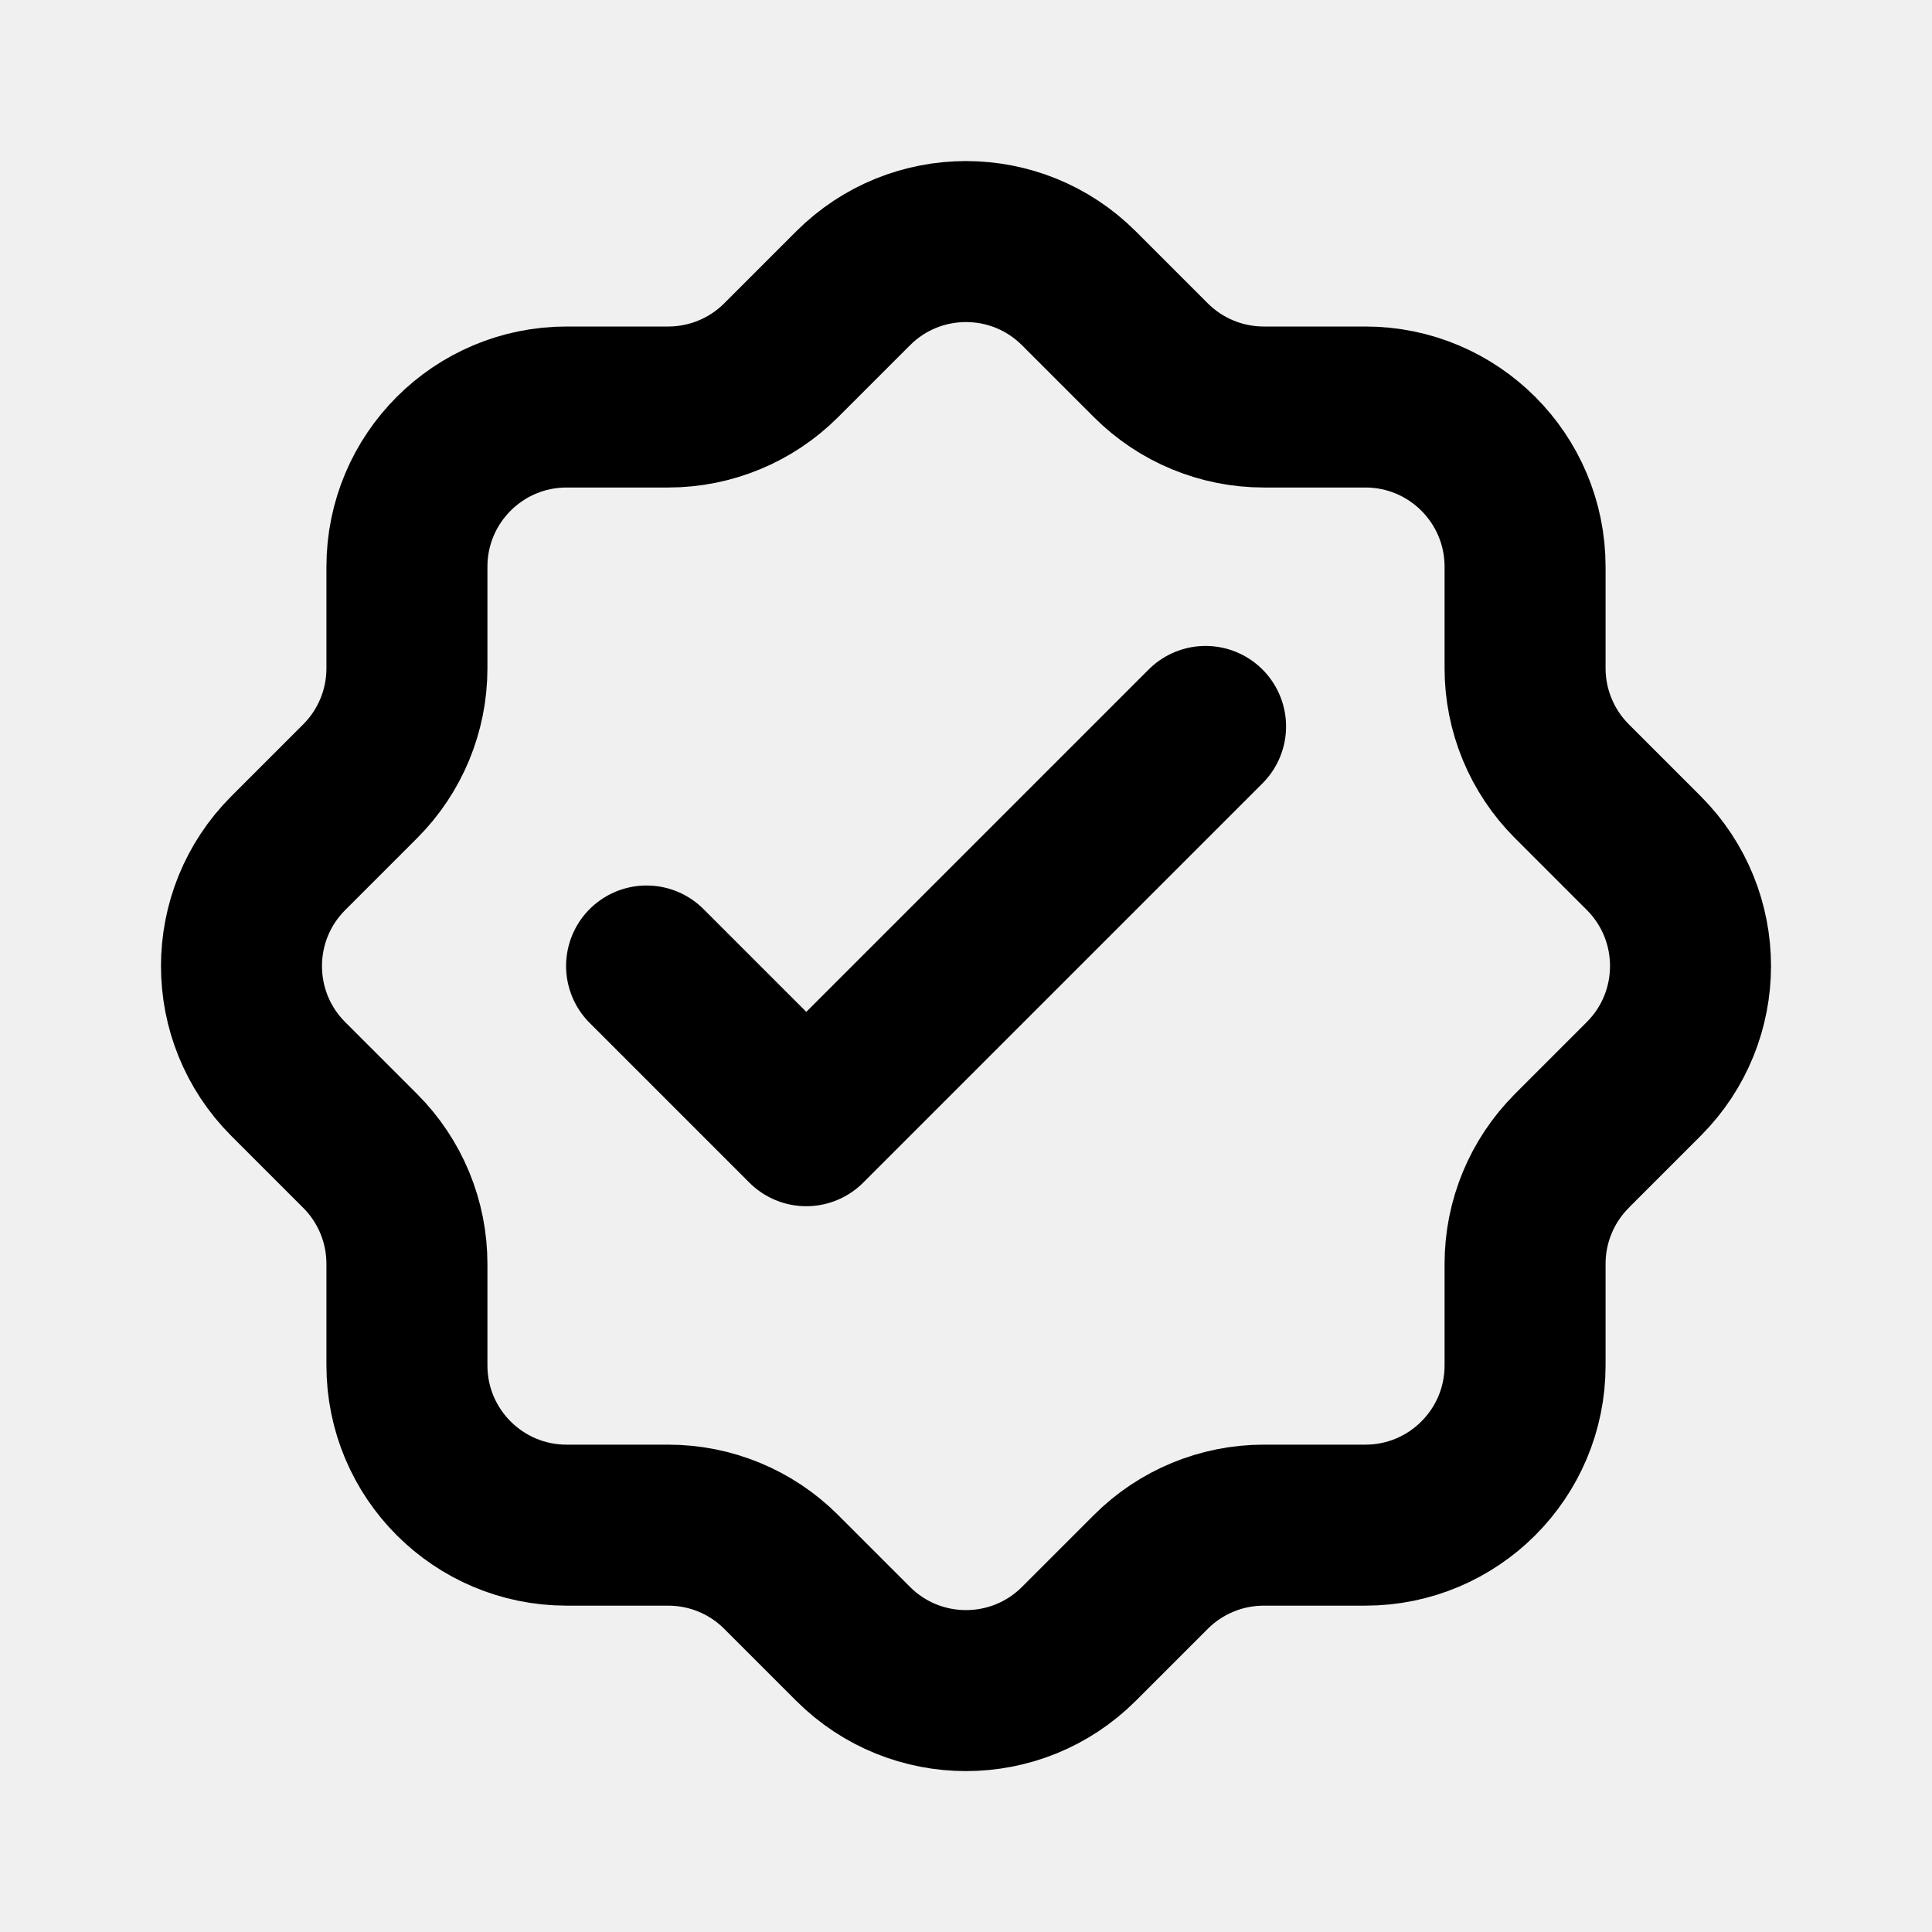
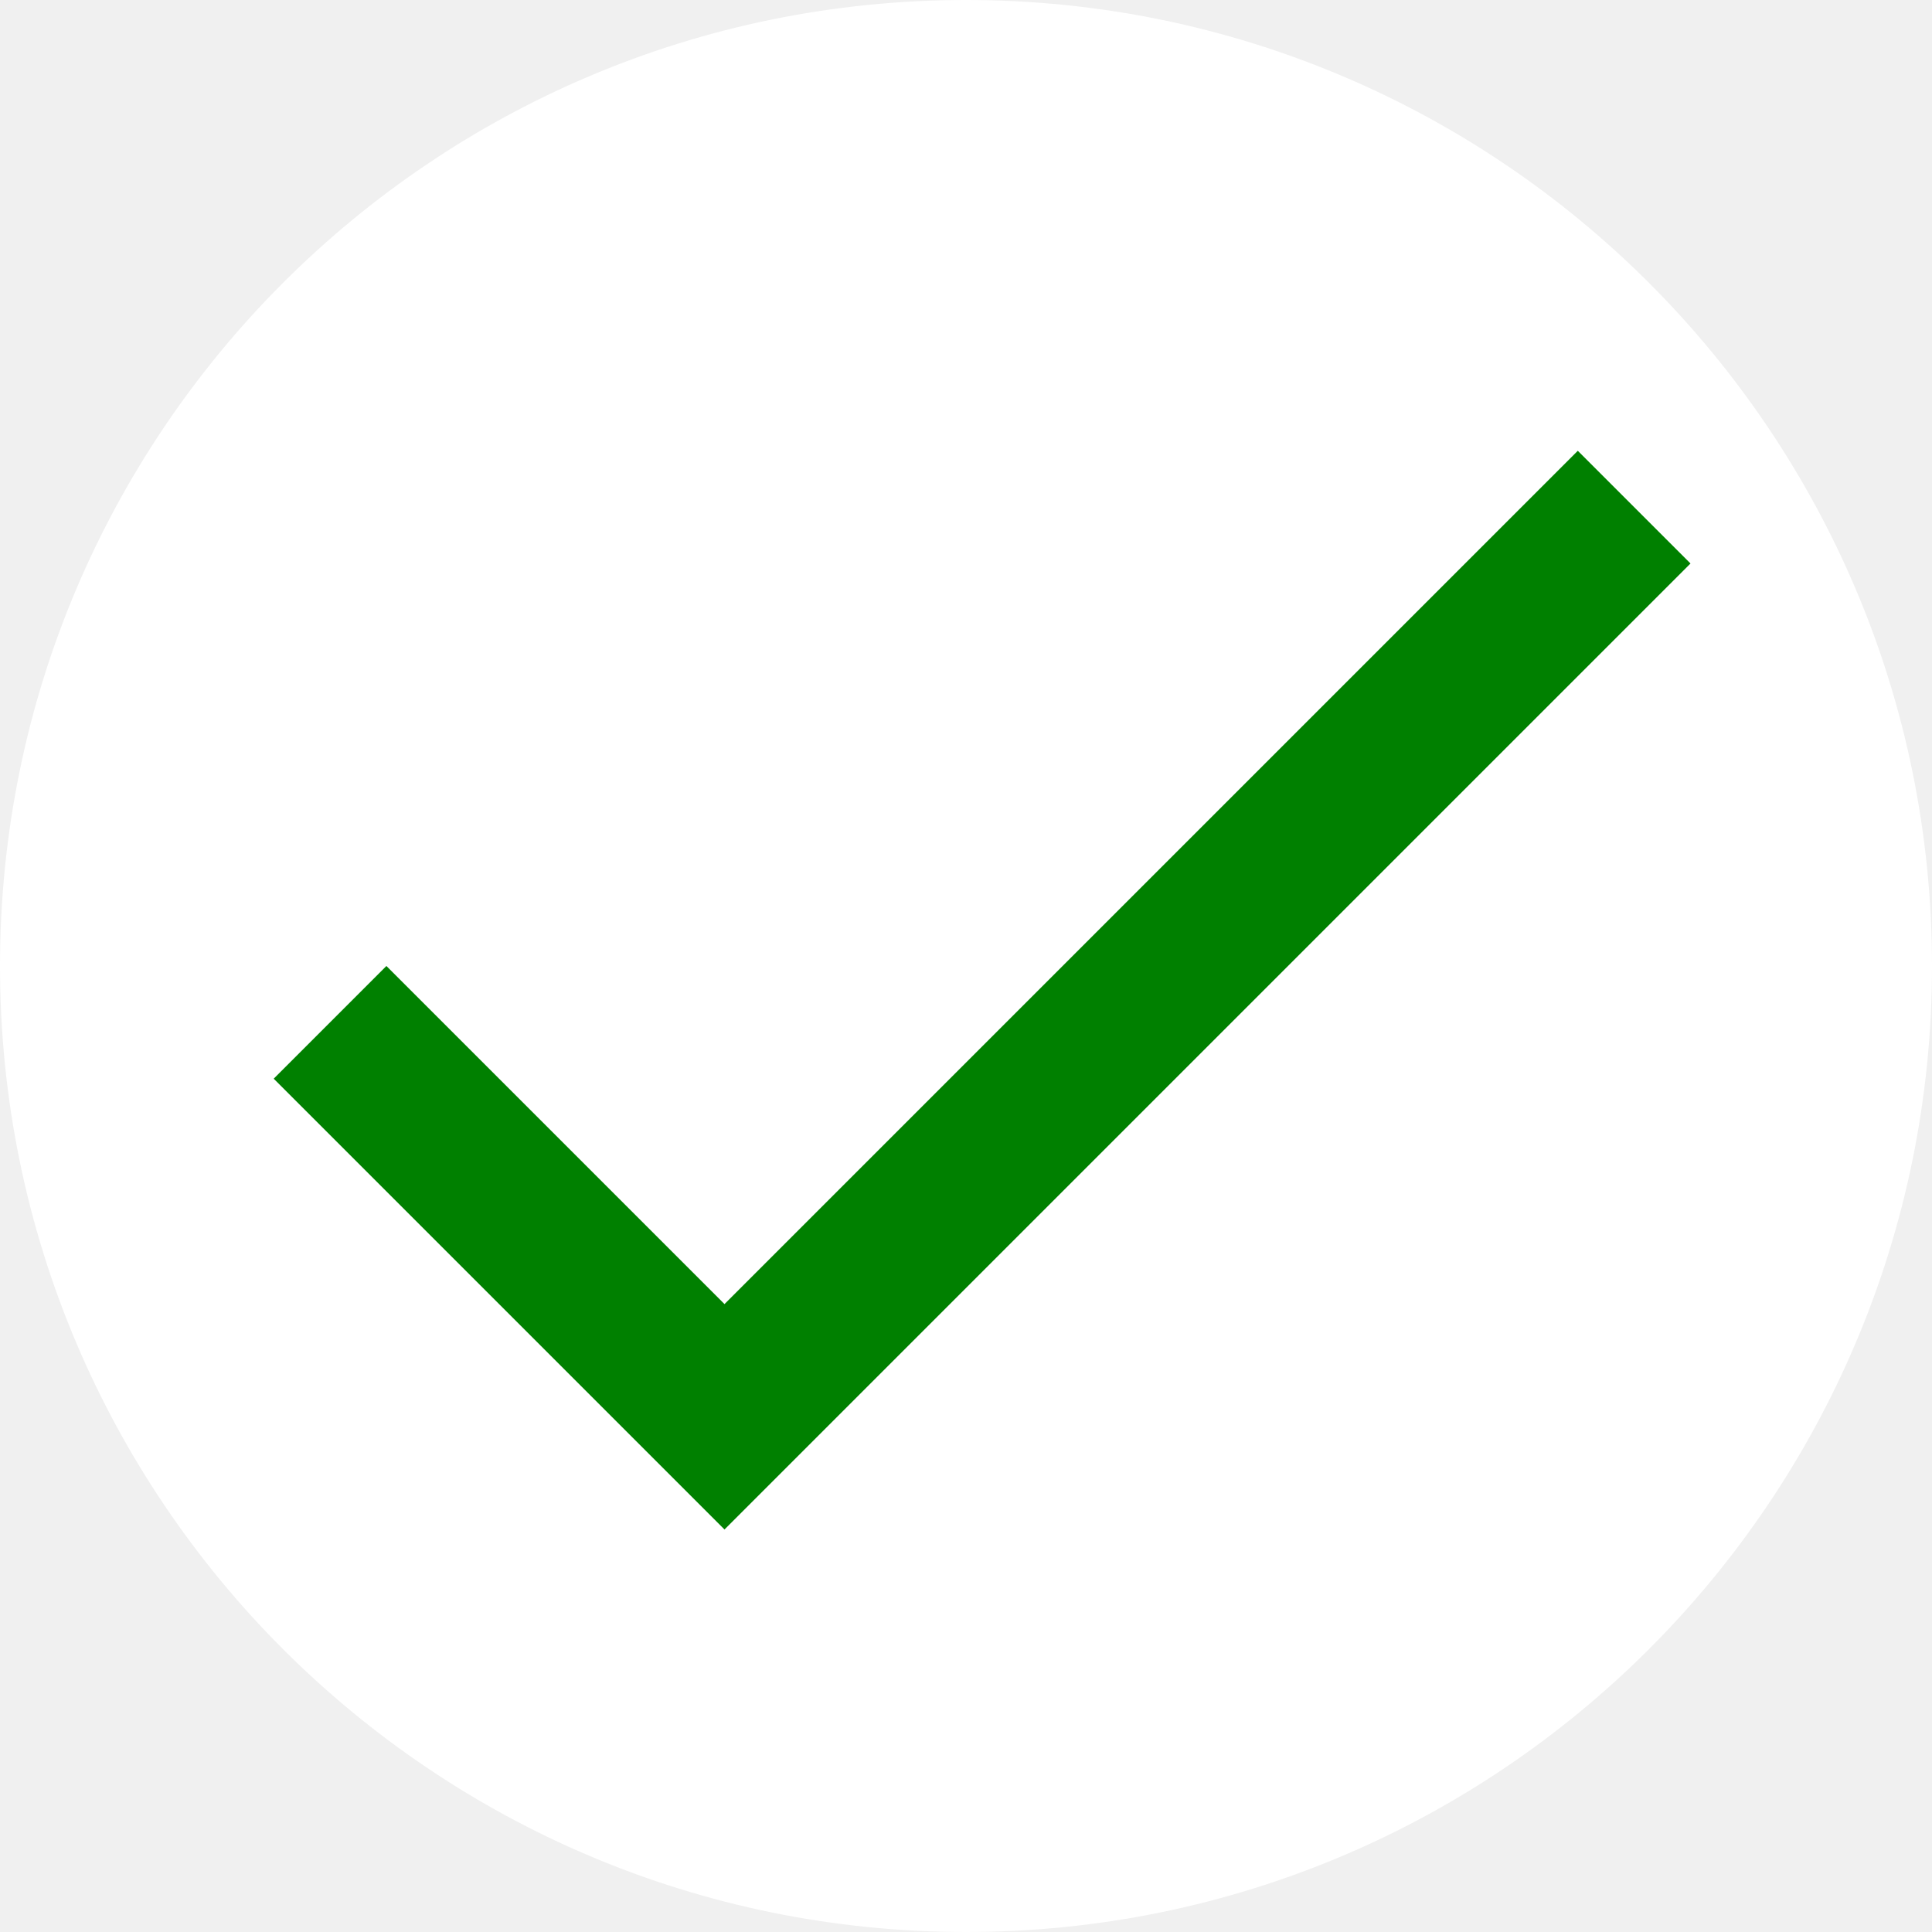
- <svg xmlns="http://www.w3.org/2000/svg" class="w-6 h-6 text-gray-800 dark:text-white" aria-hidden="true" width="24" height="24" fill="none" viewBox="0 0 24 24">
-   <path stroke="currentColor" stroke-linecap="round" stroke-linejoin="round" stroke-width="2" d="m8.032 12 1.984 1.984 4.96-4.96m4.55 5.272.893-.893a1.984 1.984 0 0 0 0-2.806l-.893-.893a1.984 1.984 0 0 1-.581-1.403V7.04a1.984 1.984 0 0 0-1.984-1.984h-1.262a1.983 1.983 0 0 1-1.403-.581l-.893-.893a1.984 1.984 0 0 0-2.806 0l-.893.893a1.984 1.984 0 0 1-1.403.581H7.04A1.984 1.984 0 0 0 5.055 7.04v1.262c0 .527-.209 1.031-.581 1.403l-.893.893a1.984 1.984 0 0 0 0 2.806l.893.893c.372.372.581.876.581 1.403v1.262a1.984 1.984 0 0 0 1.984 1.984h1.262c.527 0 1.031.209 1.403.581l.893.893a1.984 1.984 0 0 0 2.806 0l.893-.893a1.985 1.985 0 0 1 1.403-.581h1.262a1.984 1.984 0 0 0 1.984-1.984V15.7c0-.527.209-1.031.581-1.403Z" />
+ <svg xmlns="http://www.w3.org/2000/svg" viewBox="0 0 24 24" width="24" height="24">
+   <circle cx="12" cy="12" r="12" fill="white" />
+   <path d="M9 16.2l-4.2-4.2-1.4 1.4L9 19l12-12-1.4-1.4z" fill="green" />
</svg>
